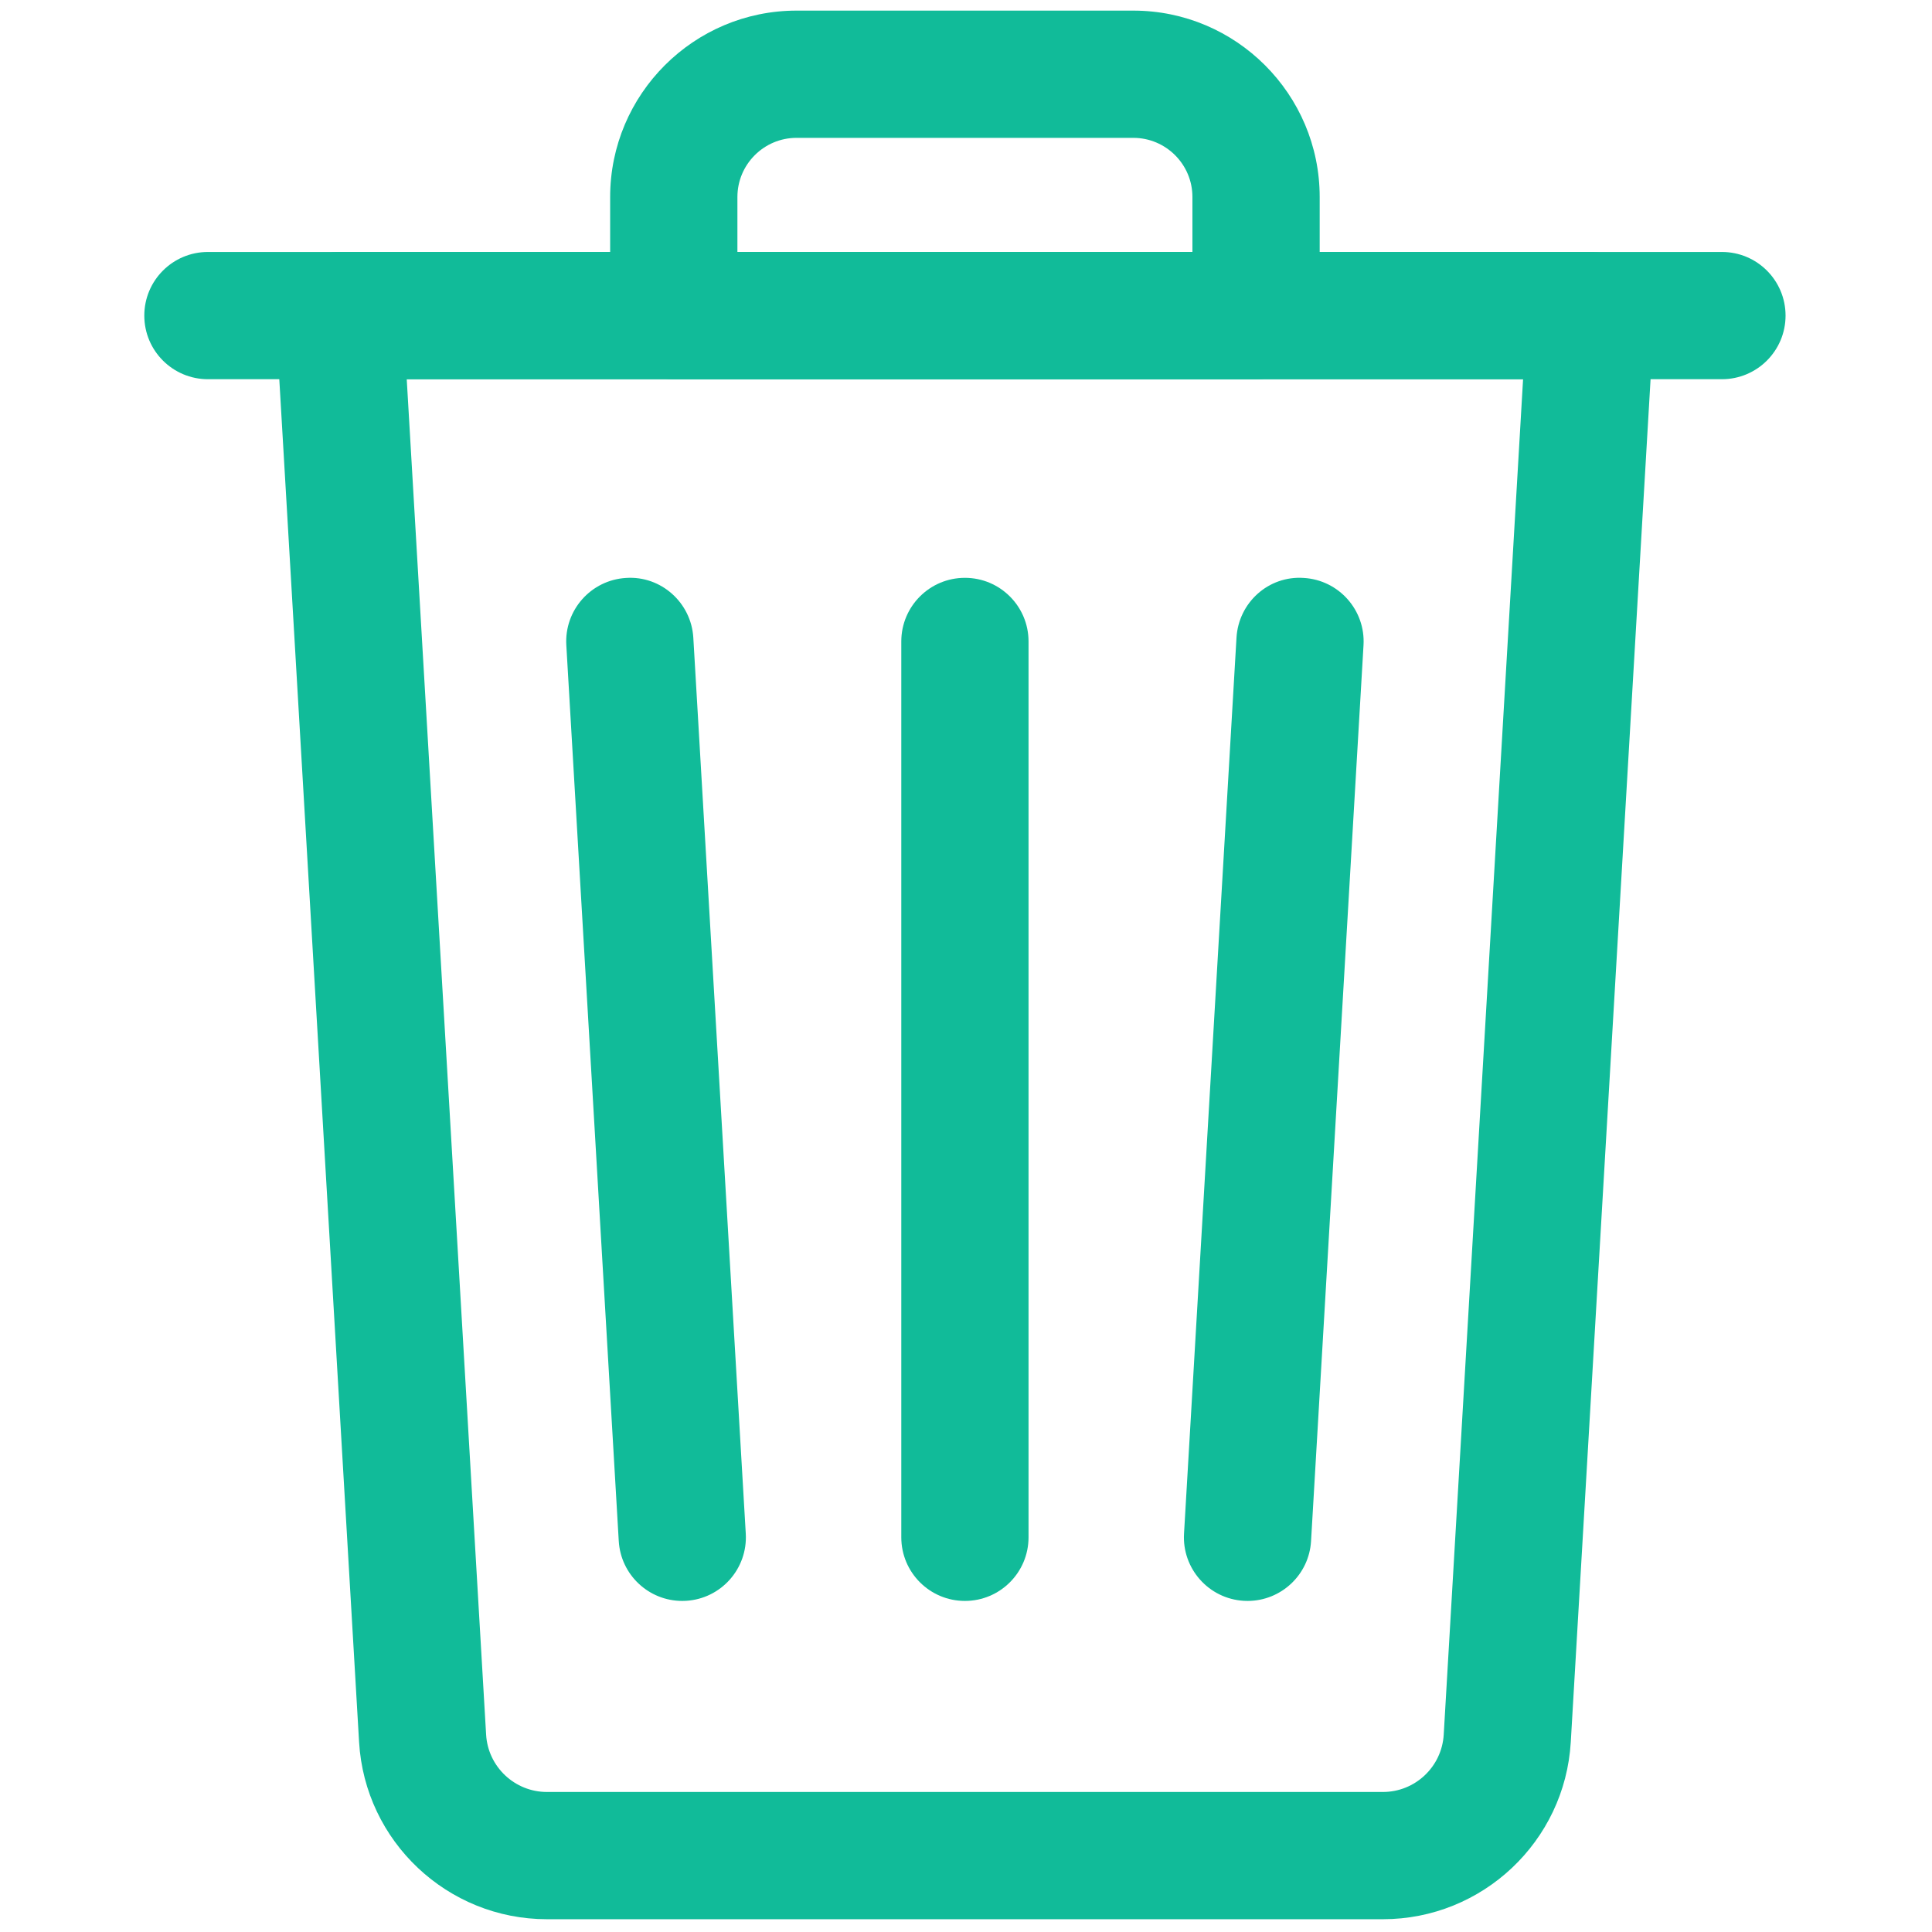
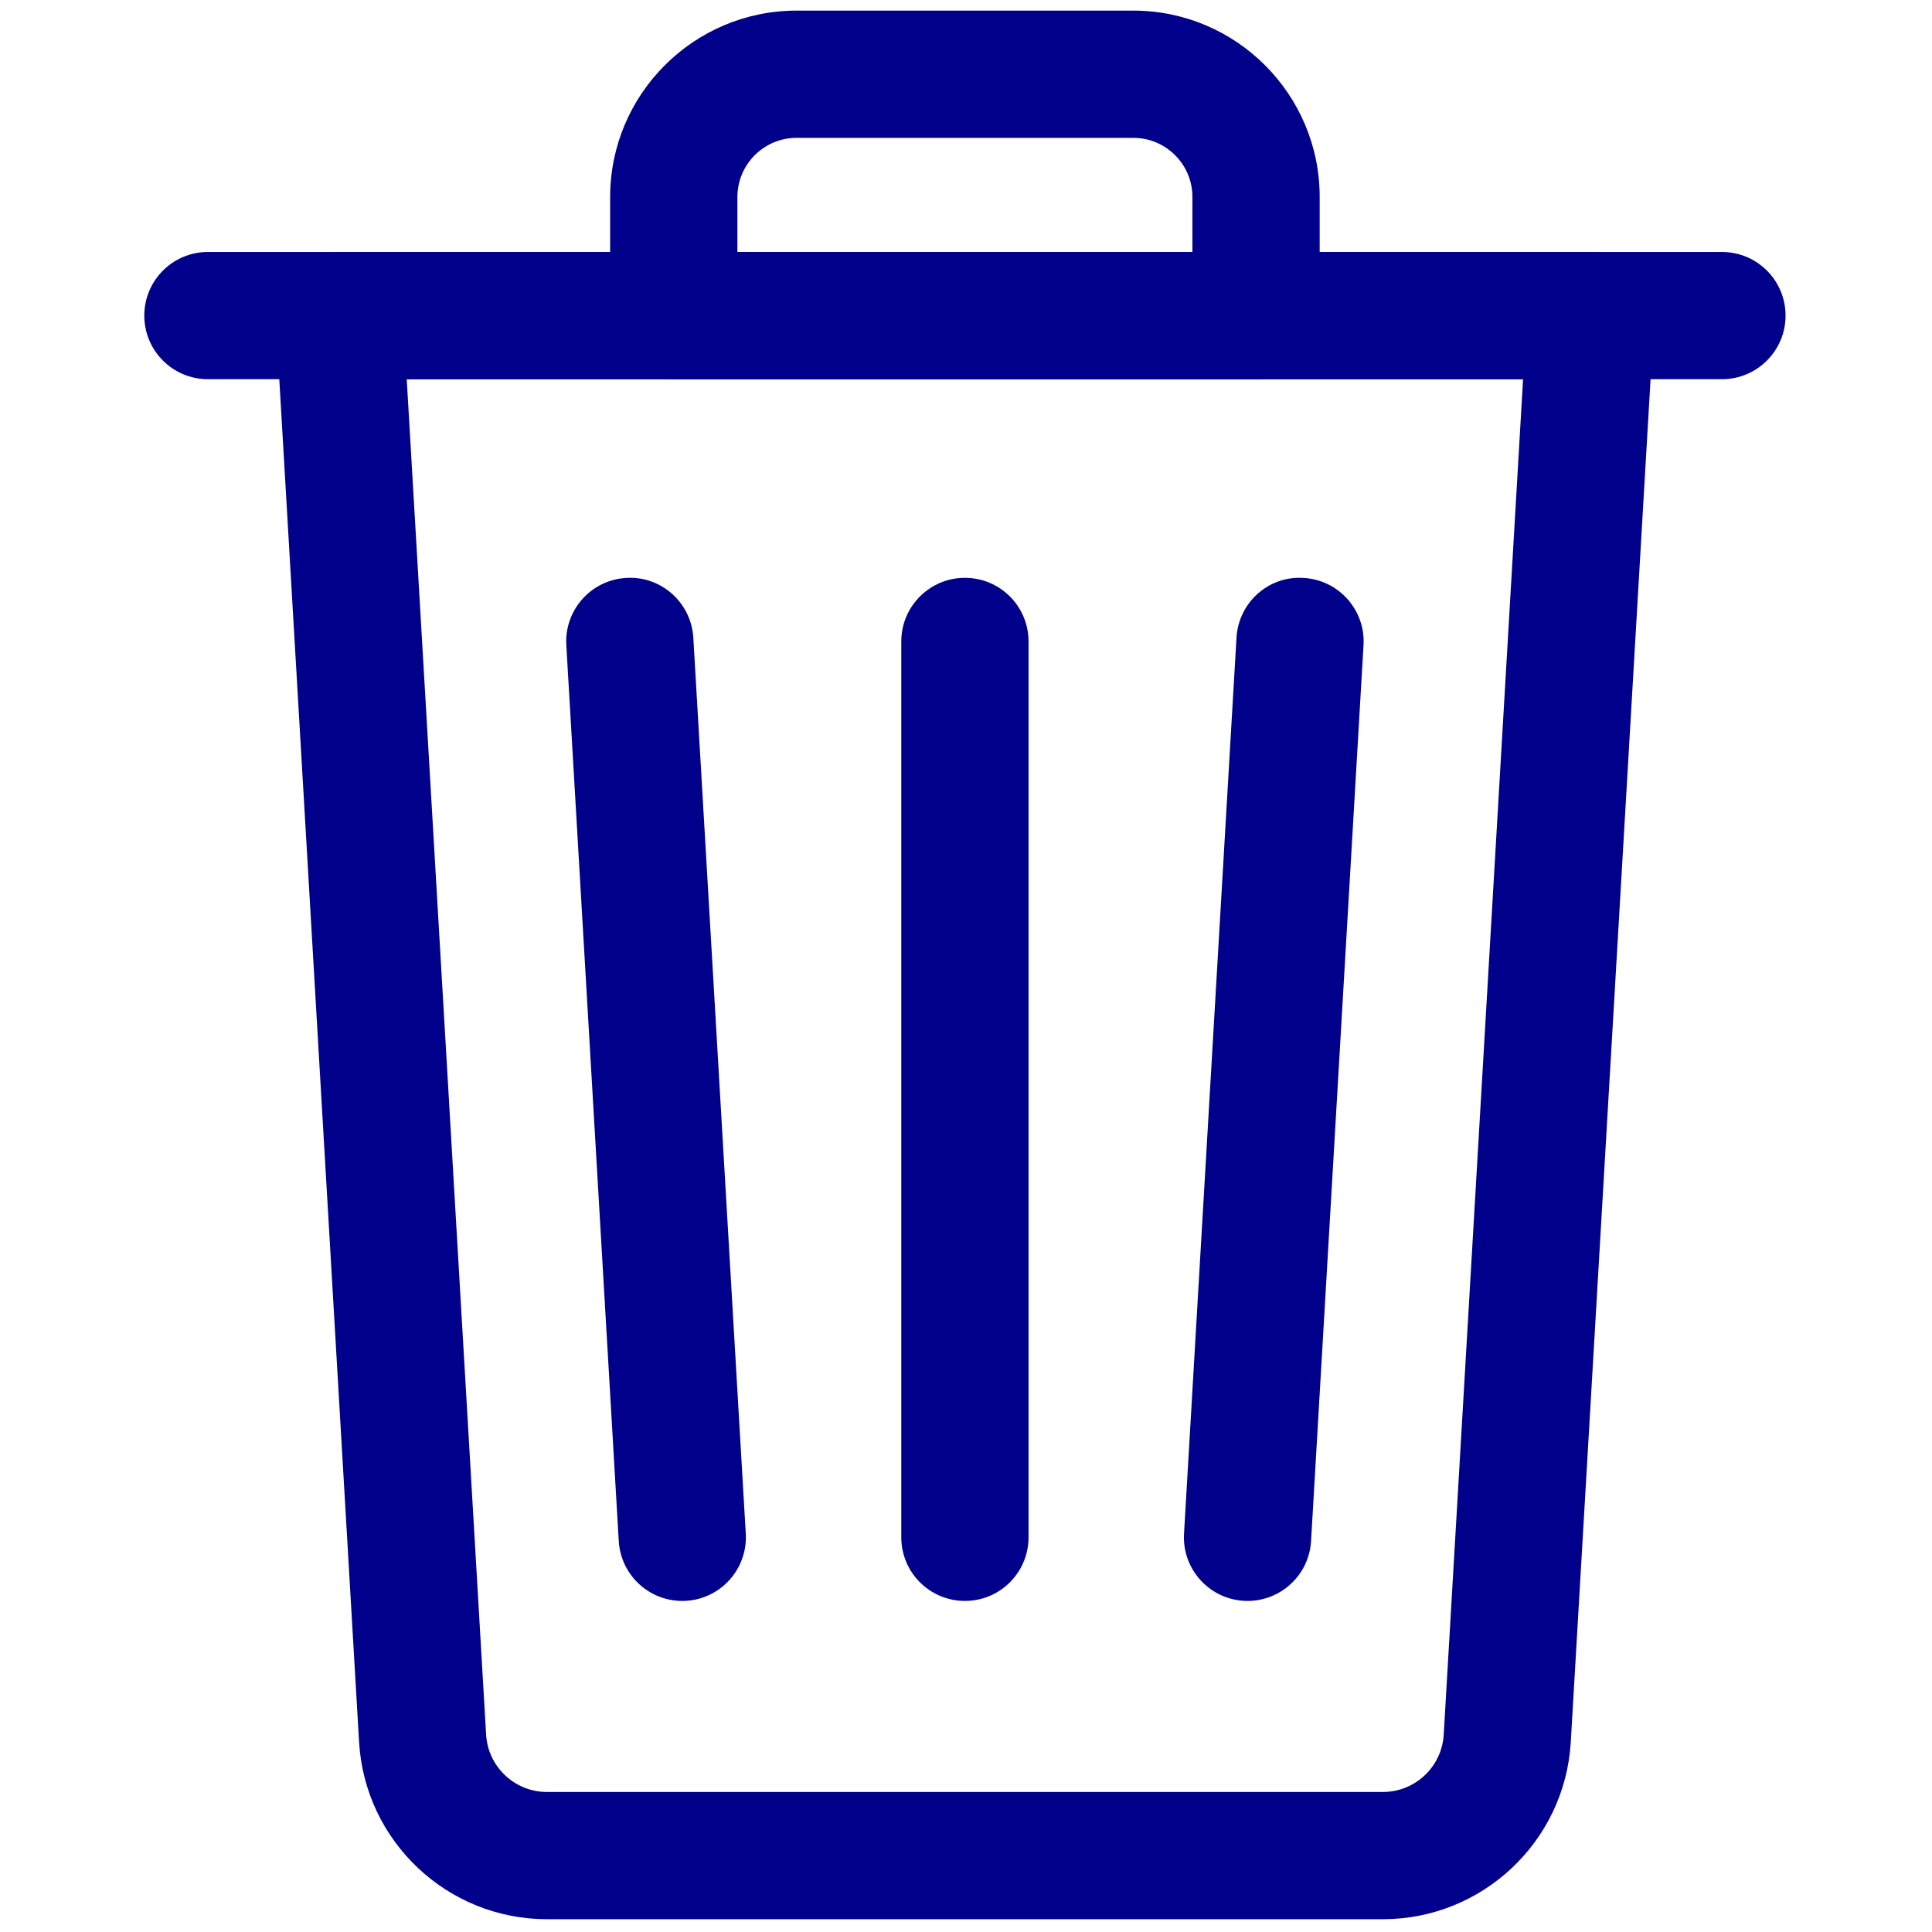
<svg xmlns="http://www.w3.org/2000/svg" version="1.1" width="256" height="256" viewBox="0 0 256 256" xml:space="preserve">
  <defs>
</defs>
  <g style="stroke: none; stroke-width: 0; stroke-dasharray: none; stroke-linecap: butt; stroke-linejoin: miter; stroke-miterlimit: 10; fill: none; fill-rule: nonzero; opacity: 1;" transform="translate(1.406593 1.406593) scale(2.81 2.81)">
-     <path d="M 64.71 90 H 25.291 c -4.693 0 -8.584 -3.67 -8.859 -8.355 l -3.928 -67.088 c -0.048 -0.825 0.246 -1.633 0.812 -2.234 c 0.567 -0.601 1.356 -0.941 2.183 -0.941 h 59.002 c 0.826 0 1.615 0.341 2.183 0.941 c 0.566 0.601 0.86 1.409 0.813 2.234 l -3.928 67.089 C 73.294 86.33 69.403 90 64.71 90 z M 18.679 17.381 l 3.743 63.913 C 22.51 82.812 23.771 84 25.291 84 H 64.71 c 1.52 0 2.779 -1.188 2.868 -2.705 l 3.742 -63.914 H 18.679 z" style="stroke: none; stroke-width: 1; stroke-dasharray: none; stroke-linecap: butt; stroke-linejoin: miter; stroke-miterlimit: 10; fill: #11BB99; fill-rule: nonzero; opacity: 1;" transform=" matrix(1 0 0 1 0 0) " stroke-linecap="round" />
-     <path d="M 80.696 17.381 H 9.304 c -1.657 0 -3 -1.343 -3 -3 s 1.343 -3 3 -3 h 71.393 c 1.657 0 3 1.343 3 3 S 82.354 17.381 80.696 17.381 z" style="stroke: none; stroke-width: 1; stroke-dasharray: none; stroke-linecap: butt; stroke-linejoin: miter; stroke-miterlimit: 10; fill: #11BB99; fill-rule: nonzero; opacity: 1;" transform=" matrix(1 0 0 1 0 0) " stroke-linecap="round" />
-     <path d="M 58.729 17.381 H 31.271 c -1.657 0 -3 -1.343 -3 -3 V 8.789 C 28.271 3.943 32.214 0 37.061 0 h 15.879 c 4.847 0 8.789 3.943 8.789 8.789 v 5.592 C 61.729 16.038 60.386 17.381 58.729 17.381 z M 34.271 11.381 h 21.457 V 8.789 C 55.729 7.251 54.478 6 52.939 6 H 37.061 c -1.538 0 -2.789 1.251 -2.789 2.789 V 11.381 z" style="stroke: none; stroke-width: 1; stroke-dasharray: none; stroke-linecap: butt; stroke-linejoin: miter; stroke-miterlimit: 10; fill: #11BB99; fill-rule: nonzero; opacity: 1;" transform=" matrix(1 0 0 1 0 0) " stroke-linecap="round" />
-     <path d="M 58.33 74.991 c -0.06 0 -0.118 -0.002 -0.179 -0.005 c -1.653 -0.097 -2.916 -1.517 -2.819 -3.171 l 2.474 -42.244 c 0.097 -1.655 1.508 -2.933 3.171 -2.819 c 1.653 0.097 2.916 1.516 2.819 3.17 l -2.474 42.245 C 61.229 73.761 59.906 74.991 58.33 74.991 z" style="stroke: none; stroke-width: 1; stroke-dasharray: none; stroke-linecap: butt; stroke-linejoin: miter; stroke-miterlimit: 10; fill: #11BB99; fill-rule: nonzero; opacity: 1;" transform=" matrix(1 0 0 1 0 0) " stroke-linecap="round" />
-     <path d="M 31.669 74.991 c -1.577 0 -2.898 -1.23 -2.992 -2.824 l -2.473 -42.245 c -0.097 -1.654 1.165 -3.073 2.819 -3.17 c 1.646 -0.111 3.073 1.165 3.17 2.819 l 2.473 42.244 c 0.097 1.654 -1.165 3.074 -2.819 3.171 C 31.788 74.989 31.729 74.991 31.669 74.991 z" style="stroke: none; stroke-width: 1; stroke-dasharray: none; stroke-linecap: butt; stroke-linejoin: miter; stroke-miterlimit: 10; fill: #11BB99; fill-rule: nonzero; opacity: 1;" transform=" matrix(1 0 0 1 0 0) " stroke-linecap="round" />
-     <path d="M 45 74.991 c -1.657 0 -3 -1.343 -3 -3 V 29.747 c 0 -1.657 1.343 -3 3 -3 c 1.657 0 3 1.343 3 3 v 42.244 C 48 73.648 46.657 74.991 45 74.991 z" style="stroke: none; stroke-width: 1; stroke-dasharray: none; stroke-linecap: butt; stroke-linejoin: miter; stroke-miterlimit: 10; fill: #11BB99; fill-rule: nonzero; opacity: 1;" transform=" matrix(1 0 0 1 0 0) " stroke-linecap="round" />
+     <path d="M 64.71 90 H 25.291 c -4.693 0 -8.584 -3.67 -8.859 -8.355 l -3.928 -67.088 c -0.048 -0.825 0.246 -1.633 0.812 -2.234 c 0.567 -0.601 1.356 -0.941 2.183 -0.941 h 59.002 c 0.826 0 1.615 0.341 2.183 0.941 c 0.566 0.601 0.86 1.409 0.813 2.234 l -3.928 67.089 C 73.294 86.33 69.403 90 64.71 90 z M 18.679 17.381 l 3.743 63.913 C 22.51 82.812 23.771 84 25.291 84 H 64.71 c 1.52 0 2.779 -1.188 2.868 -2.705 l 3.742 -63.914 H 18.679 z" style="stroke: none; stroke-width: 1; stroke-dasharray: none; stroke-linecap: butt; stroke-linejoin: miter; stroke-miterlimit: 10; fill: darkblue; fill-rule: nonzero; opacity: 1;" transform=" matrix(1 0 0 1 0 0) " stroke-linecap="round" />
+     <path d="M 80.696 17.381 H 9.304 c -1.657 0 -3 -1.343 -3 -3 s 1.343 -3 3 -3 h 71.393 c 1.657 0 3 1.343 3 3 S 82.354 17.381 80.696 17.381 z" style="stroke: none; stroke-width: 1; stroke-dasharray: none; stroke-linecap: butt; stroke-linejoin: miter; stroke-miterlimit: 10; fill: darkblue; fill-rule: nonzero; opacity: 1;" transform=" matrix(1 0 0 1 0 0) " stroke-linecap="round" />
+     <path d="M 58.729 17.381 H 31.271 c -1.657 0 -3 -1.343 -3 -3 V 8.789 C 28.271 3.943 32.214 0 37.061 0 h 15.879 c 4.847 0 8.789 3.943 8.789 8.789 v 5.592 C 61.729 16.038 60.386 17.381 58.729 17.381 z M 34.271 11.381 h 21.457 V 8.789 C 55.729 7.251 54.478 6 52.939 6 H 37.061 c -1.538 0 -2.789 1.251 -2.789 2.789 V 11.381 z" style="stroke: none; stroke-width: 1; stroke-dasharray: none; stroke-linecap: butt; stroke-linejoin: miter; stroke-miterlimit: 10; fill: darkblue; fill-rule: nonzero; opacity: 1;" transform=" matrix(1 0 0 1 0 0) " stroke-linecap="round" />
+     <path d="M 58.33 74.991 c -0.06 0 -0.118 -0.002 -0.179 -0.005 c -1.653 -0.097 -2.916 -1.517 -2.819 -3.171 l 2.474 -42.244 c 0.097 -1.655 1.508 -2.933 3.171 -2.819 c 1.653 0.097 2.916 1.516 2.819 3.17 l -2.474 42.245 C 61.229 73.761 59.906 74.991 58.33 74.991 z" style="stroke: none; stroke-width: 1; stroke-dasharray: none; stroke-linecap: butt; stroke-linejoin: miter; stroke-miterlimit: 10; fill: darkblue; fill-rule: nonzero; opacity: 1;" transform=" matrix(1 0 0 1 0 0) " stroke-linecap="round" />
+     <path d="M 31.669 74.991 c -1.577 0 -2.898 -1.23 -2.992 -2.824 l -2.473 -42.245 c -0.097 -1.654 1.165 -3.073 2.819 -3.17 c 1.646 -0.111 3.073 1.165 3.17 2.819 l 2.473 42.244 c 0.097 1.654 -1.165 3.074 -2.819 3.171 C 31.788 74.989 31.729 74.991 31.669 74.991 z" style="stroke: none; stroke-width: 1; stroke-dasharray: none; stroke-linecap: butt; stroke-linejoin: miter; stroke-miterlimit: 10; fill: darkblue; fill-rule: nonzero; opacity: 1;" transform=" matrix(1 0 0 1 0 0) " stroke-linecap="round" />
+     <path d="M 45 74.991 c -1.657 0 -3 -1.343 -3 -3 V 29.747 c 0 -1.657 1.343 -3 3 -3 c 1.657 0 3 1.343 3 3 v 42.244 C 48 73.648 46.657 74.991 45 74.991 z" style="stroke: none; stroke-width: 1; stroke-dasharray: none; stroke-linecap: butt; stroke-linejoin: miter; stroke-miterlimit: 10; fill: darkblue; fill-rule: nonzero; opacity: 1;" transform=" matrix(1 0 0 1 0 0) " stroke-linecap="round" />
  </g>
</svg>
